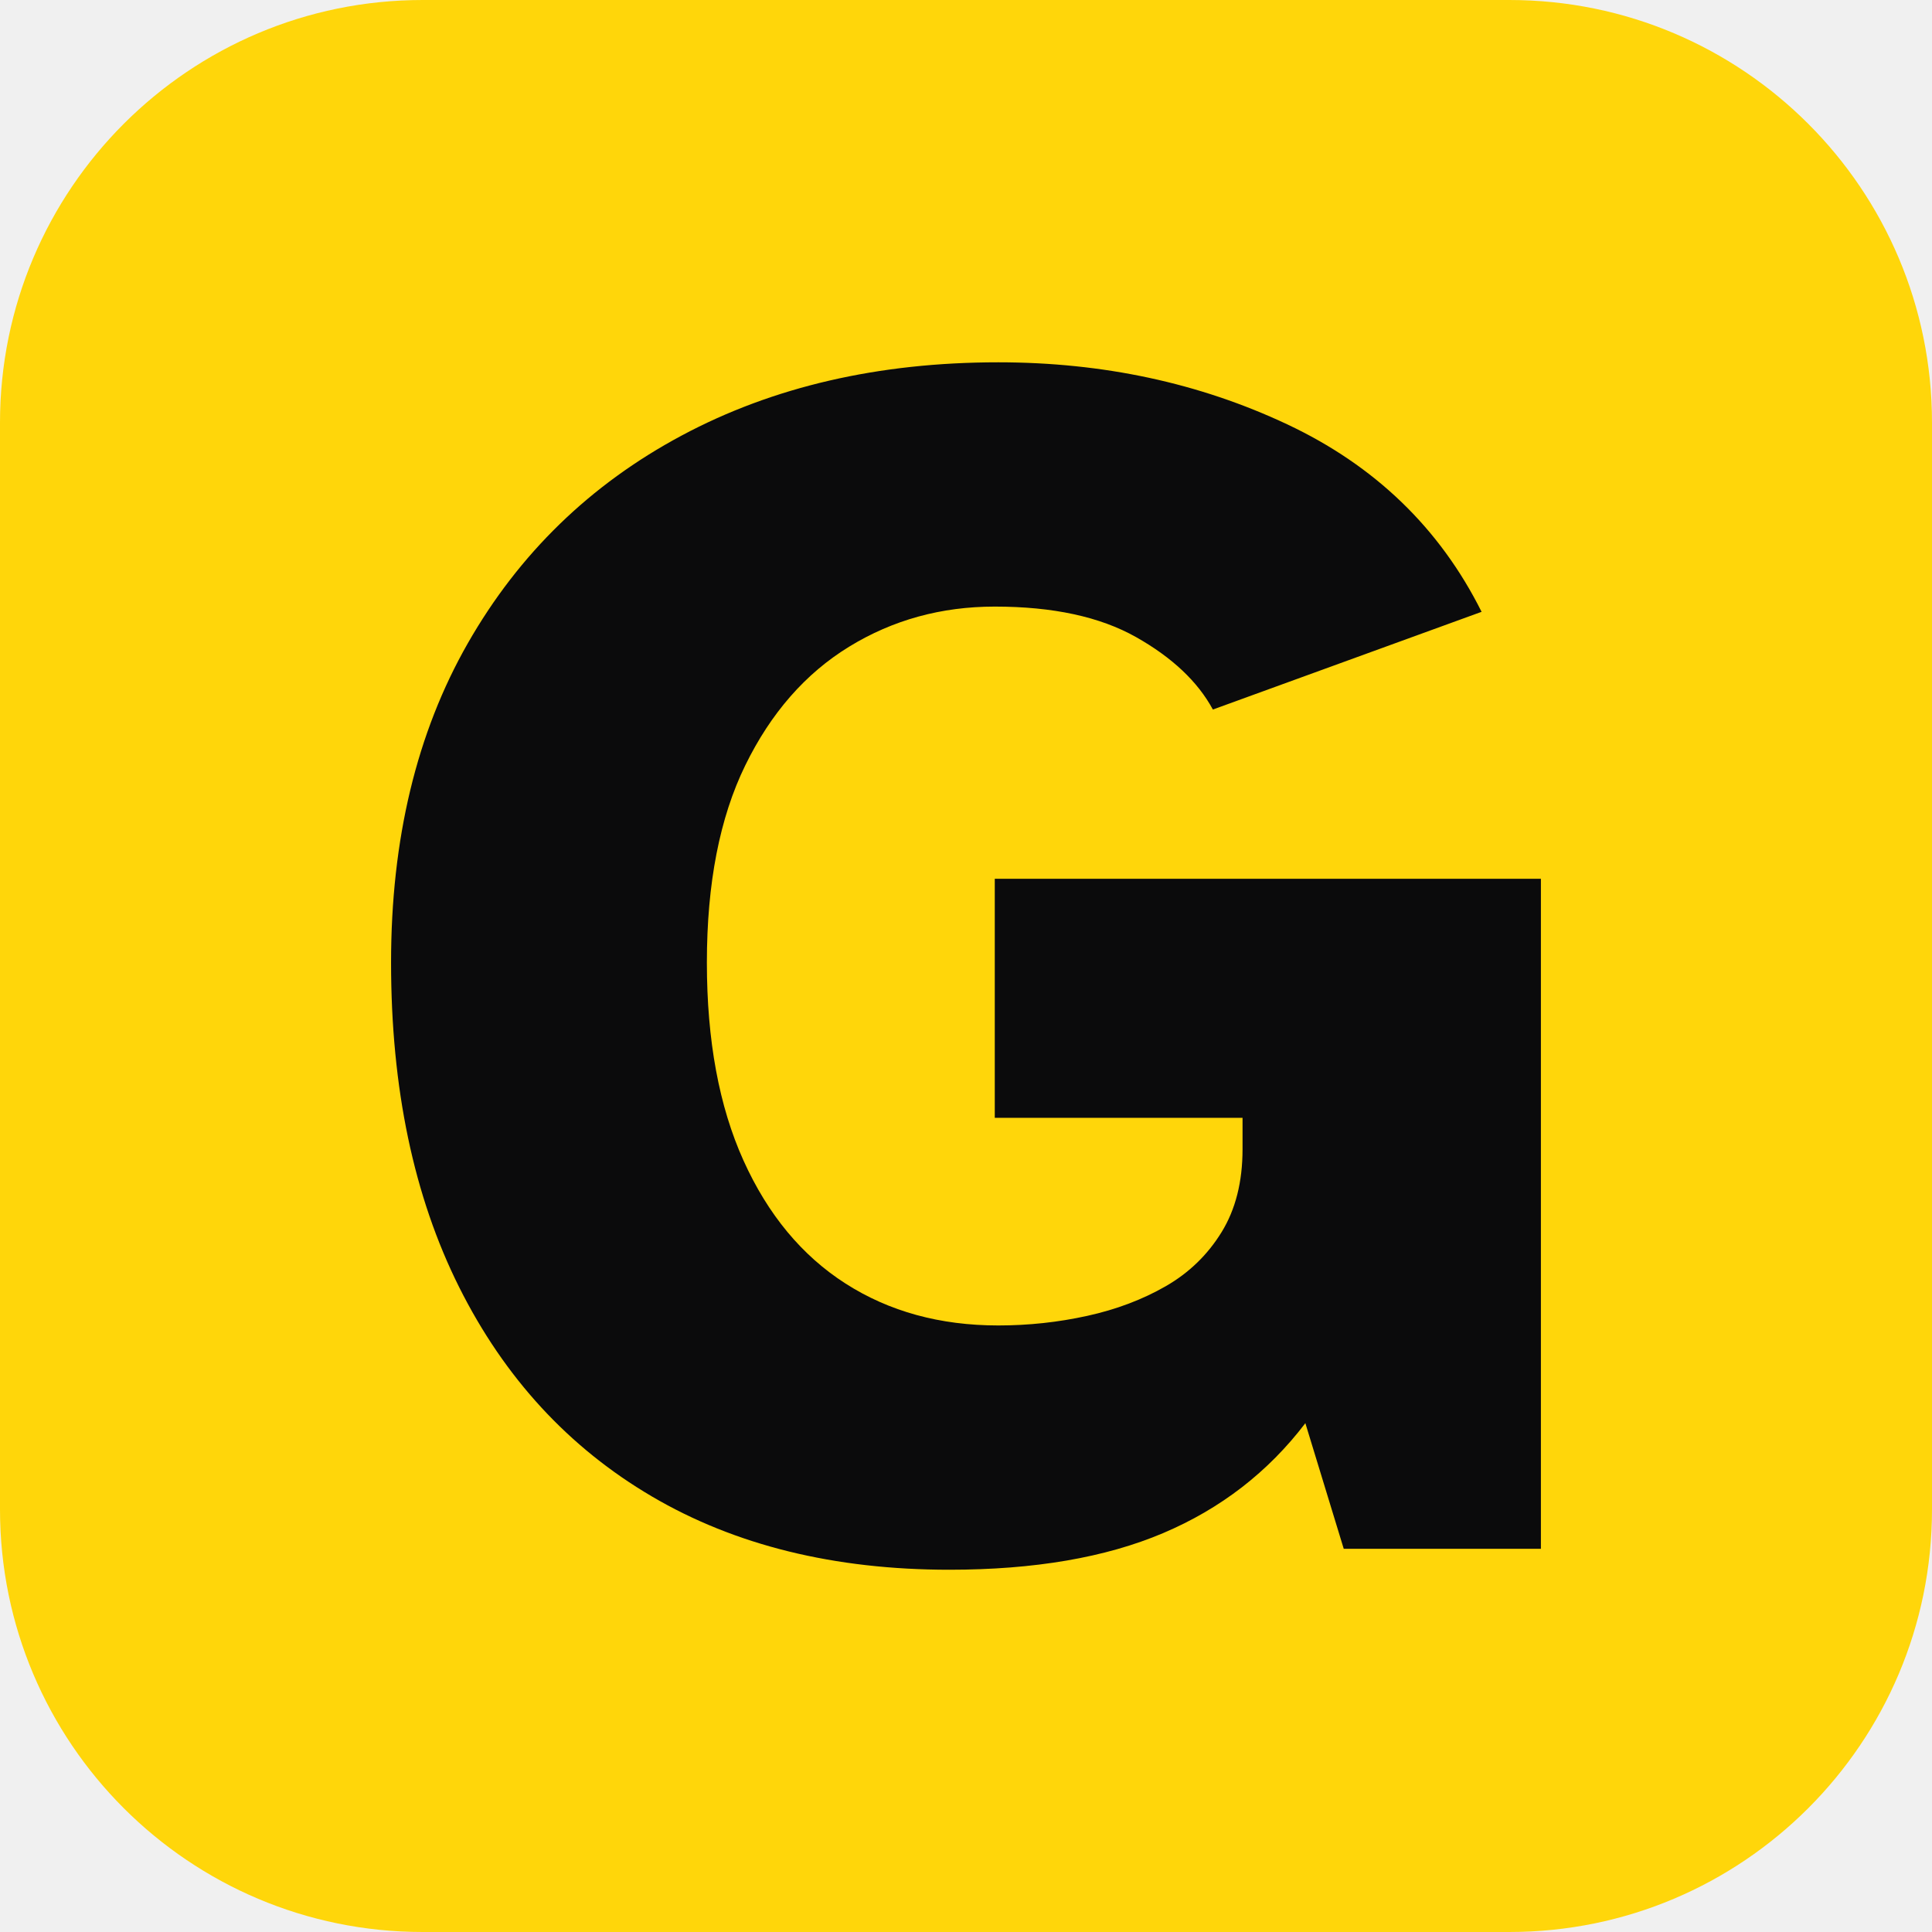
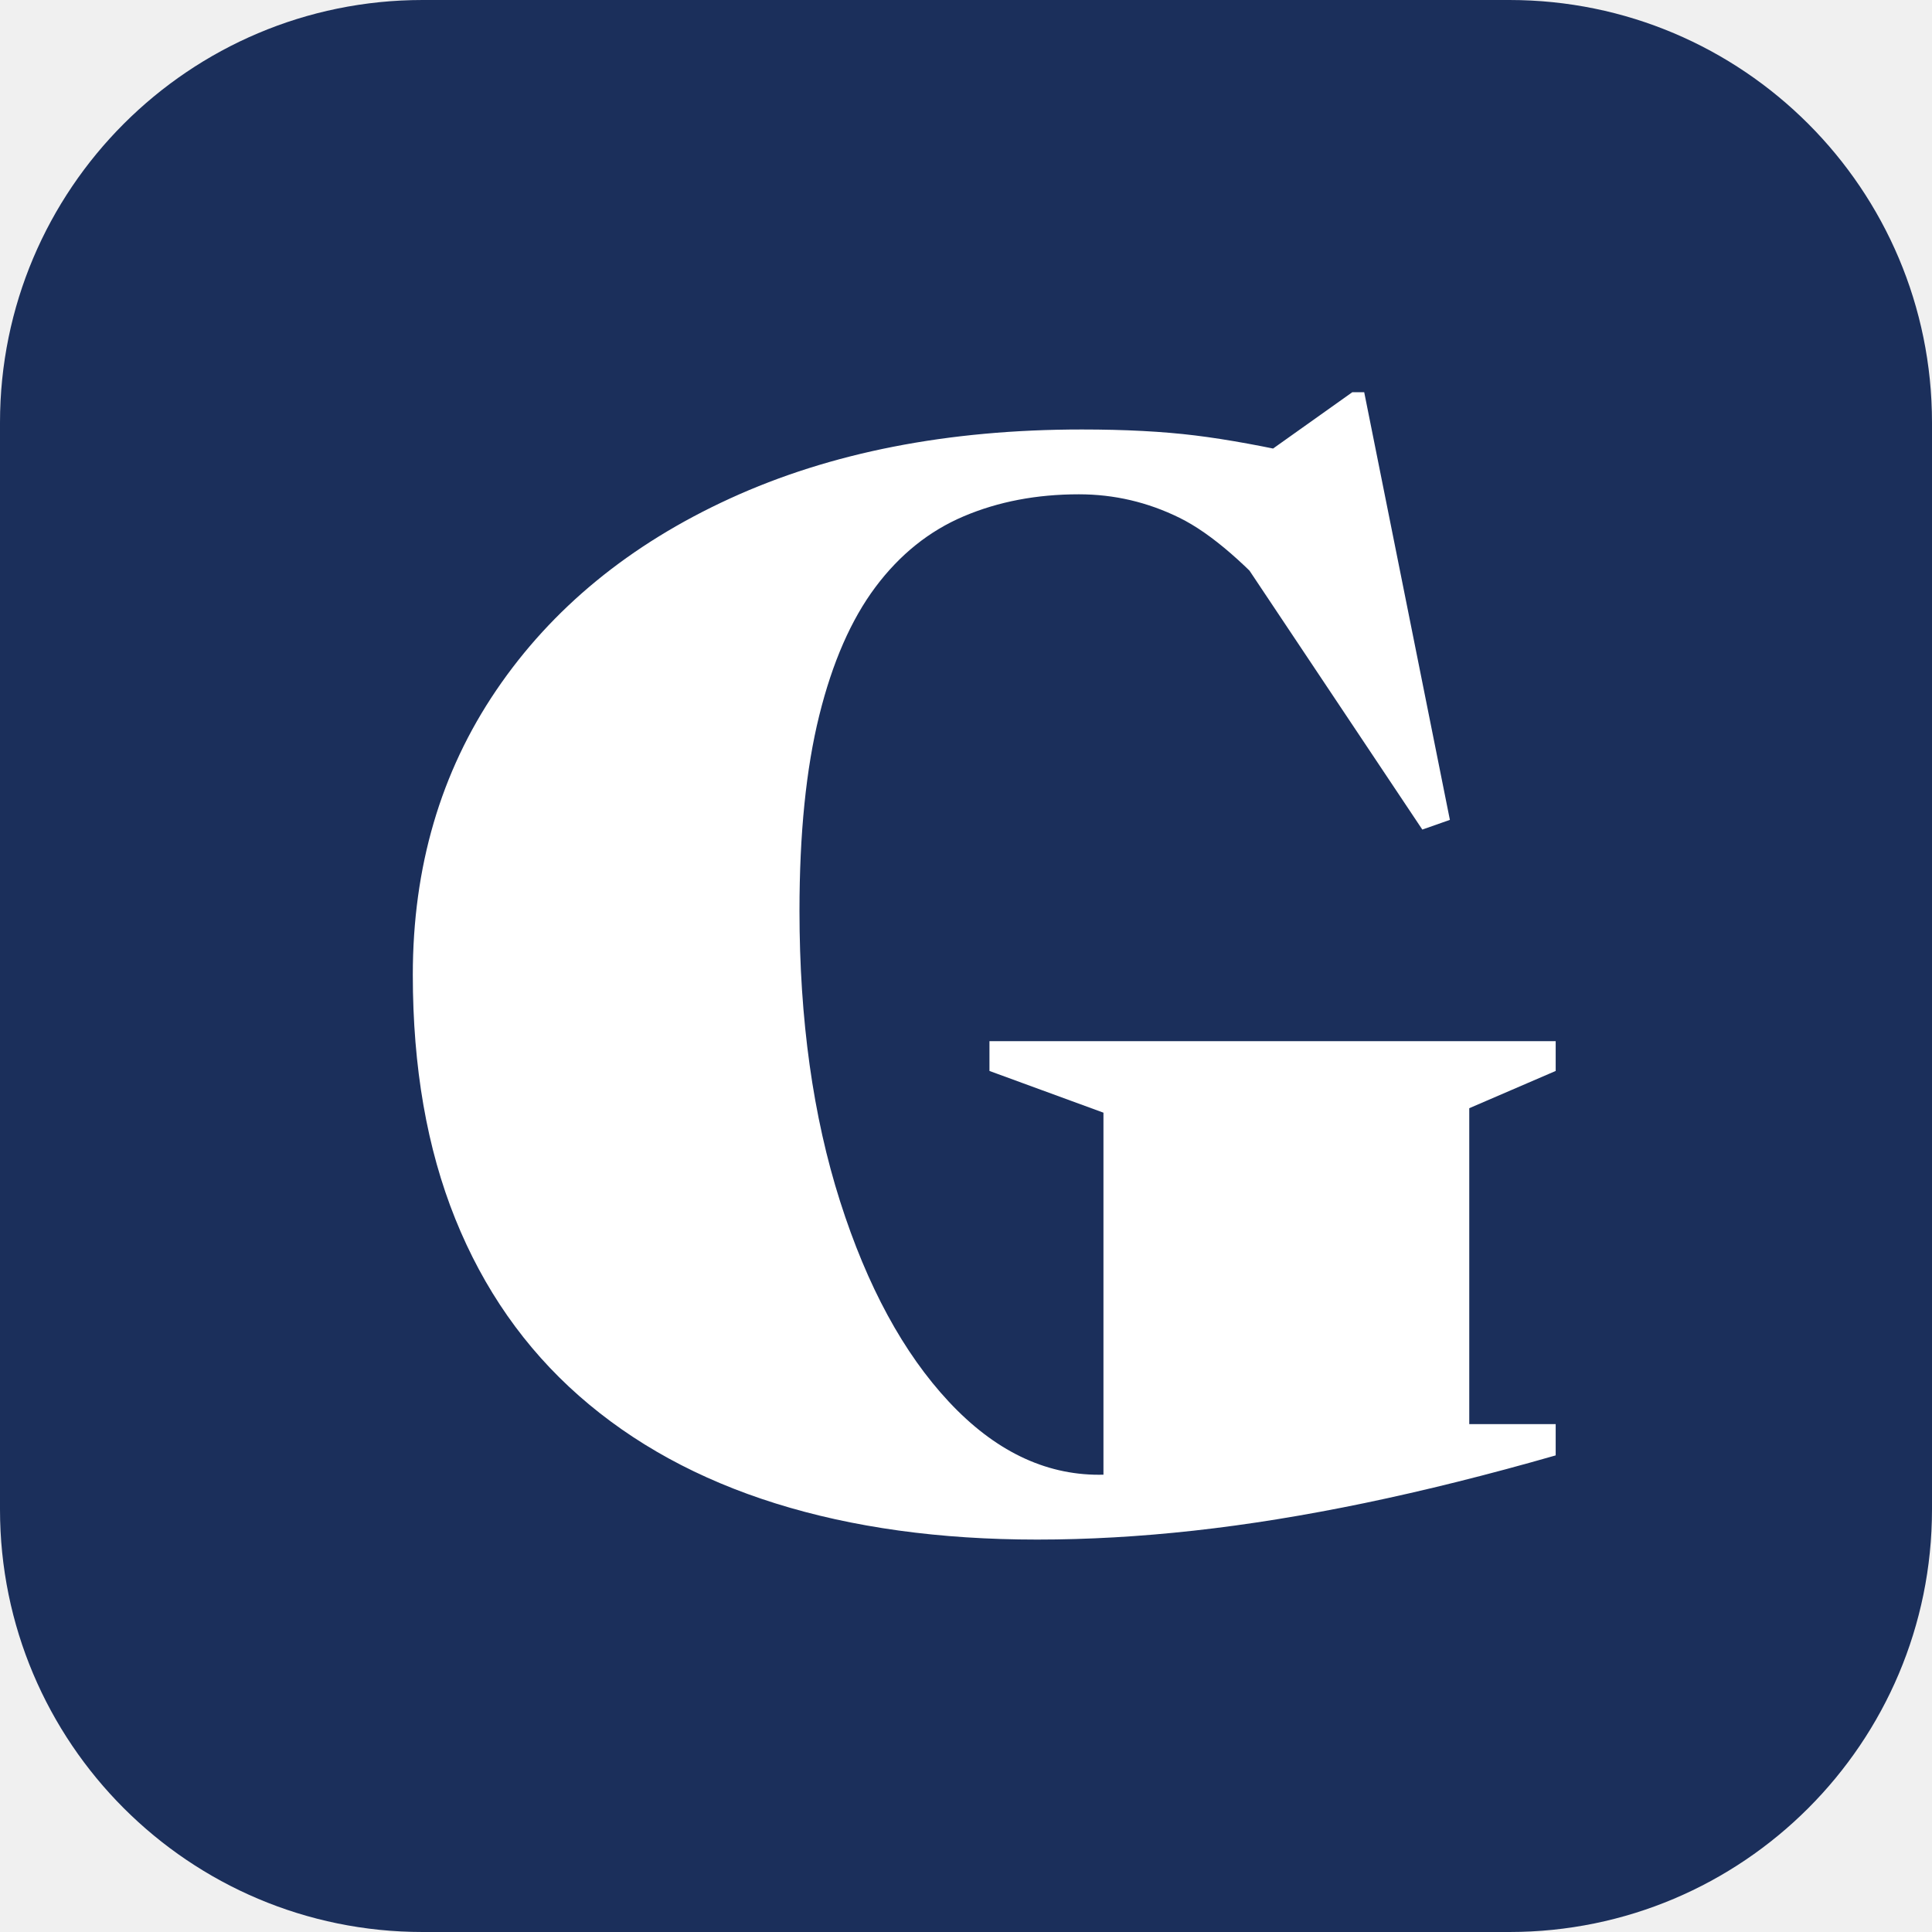
- <svg xmlns="http://www.w3.org/2000/svg" viewBox="0 0 32 32">
-   <rect width="32" height="32" rx="7" fill="#FFD60A" />
-   <path fill="#0B0B0C" transform="matrix(0.0289 0 0 -0.0289 5.668 25.653)" d="M348 -12Q249 -12 177.5 30.0Q106 72 67.0 150.0Q28 228 28 336Q28 442 72.0 519.0Q116 596 194.5 638.0Q273 680 376 680Q466 680 541.5 644.5Q617 609 653 537L499 481Q486 505 455.0 522.5Q424 540 374 540Q328 540 290.5 517.0Q253 494 231.0 449.0Q209 404 209 336Q209 269 230.0 222.5Q251 176 288.5 152.0Q326 128 376 128Q402 128 427.0 133.5Q452 139 472.0 150.5Q492 162 504.0 181.5Q516 201 516 229V247H374V384H687V0H574L552 72Q520 30 470.5 9.0Q421 -12 348 -12Z" />
+ <svg xmlns="http://www.w3.org/2000/svg" viewBox="0 0 64 64">
+   <rect width="64" height="64" rx="14" fill="#1B2F5B" />
+   <path fill="#FFFFFF" transform="translate(12.12 50.26) scale(0.02468 -0.02468)" d="M1481 125H1597V83Q1461 44 1340.5 19.0Q1220 -6 1111.5 -18.0Q1003 -30 901 -30Q705 -30 550.0 18.5Q395 67 286.0 163.0Q177 259 120.0 400.5Q63 542 63 728Q63 945 175.0 1110.0Q287 1275 489.0 1367.5Q691 1460 961 1460Q1048 1460 1113.0 1452.0Q1178 1444 1266 1424L1158 1392L1324 1510H1340L1455 936L1418 923L1143 1335L1241 1212Q1156 1310 1092.0 1341.5Q1028 1373 957 1373Q872 1373 802.5 1343.5Q733 1314 684.0 1248.5Q635 1183 608.5 1076.0Q582 969 582 814Q582 595 636.5 424.0Q691 253 782.5 155.0Q874 57 984 57Q1008 57 1031.5 60.0Q1055 63 1079.0 69.5Q1103 76 1127 85L990 -1V543L837 599V639H1597V599L1481 549Z" />
</svg>
